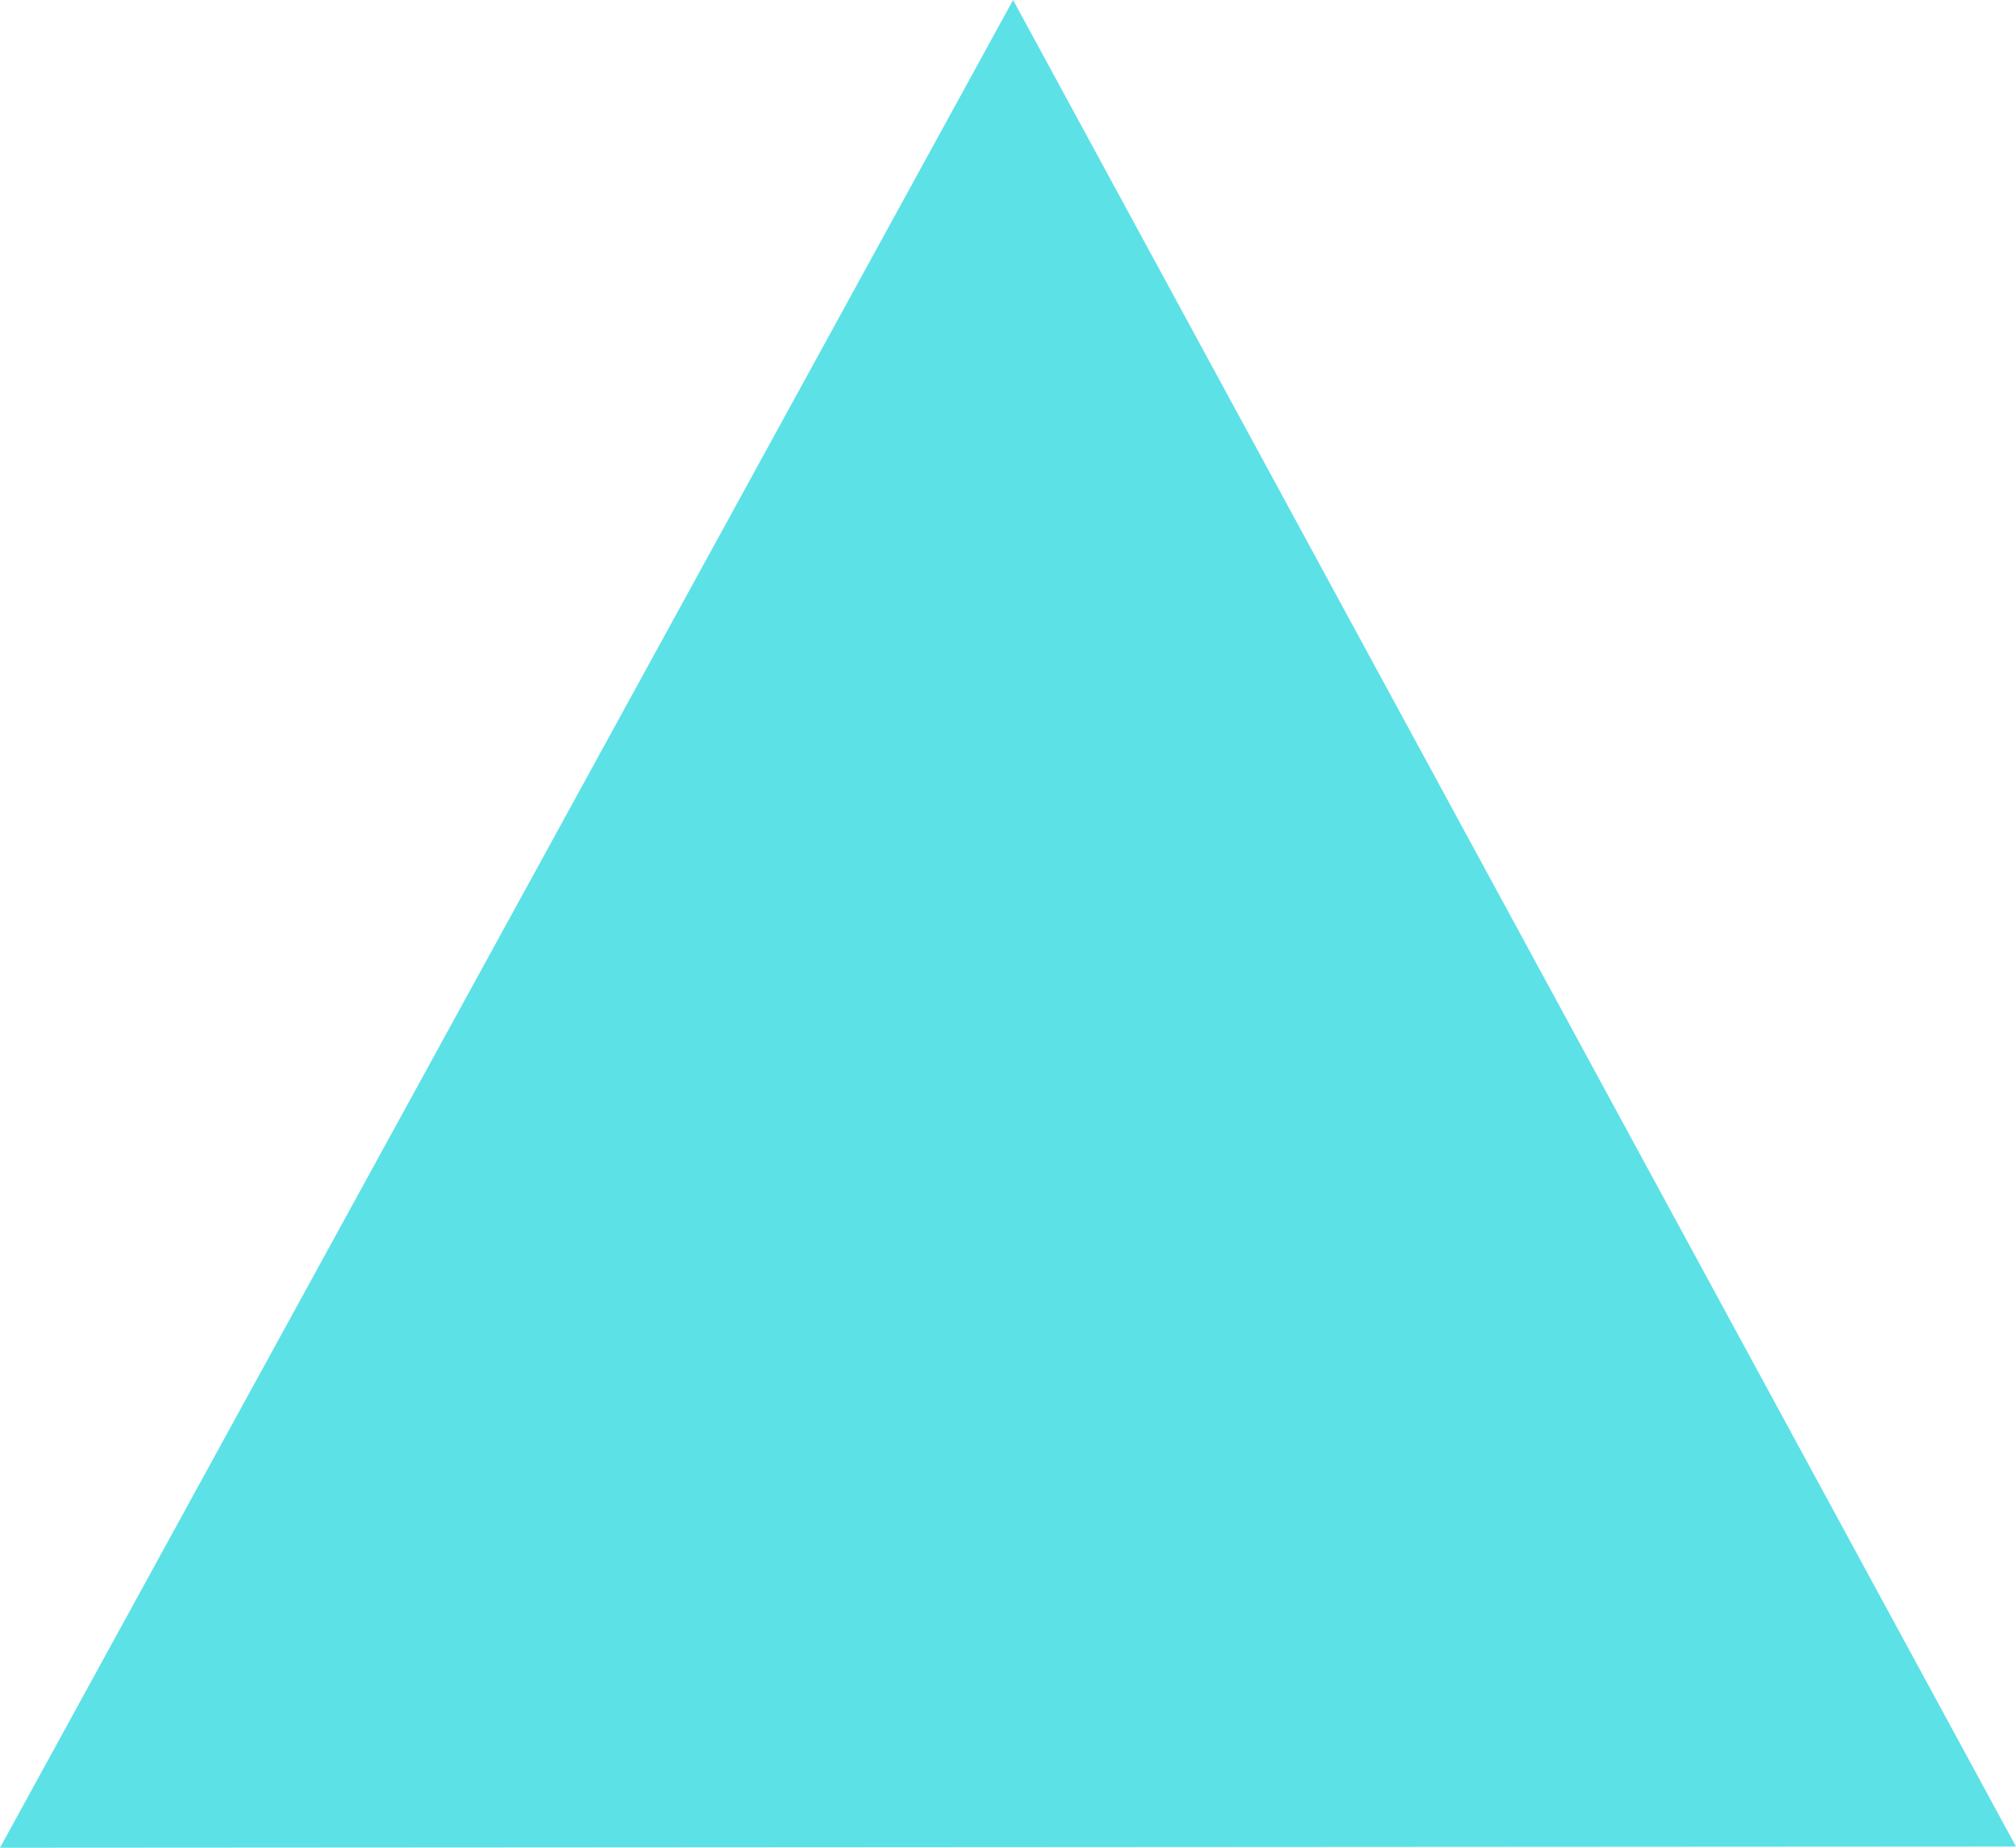
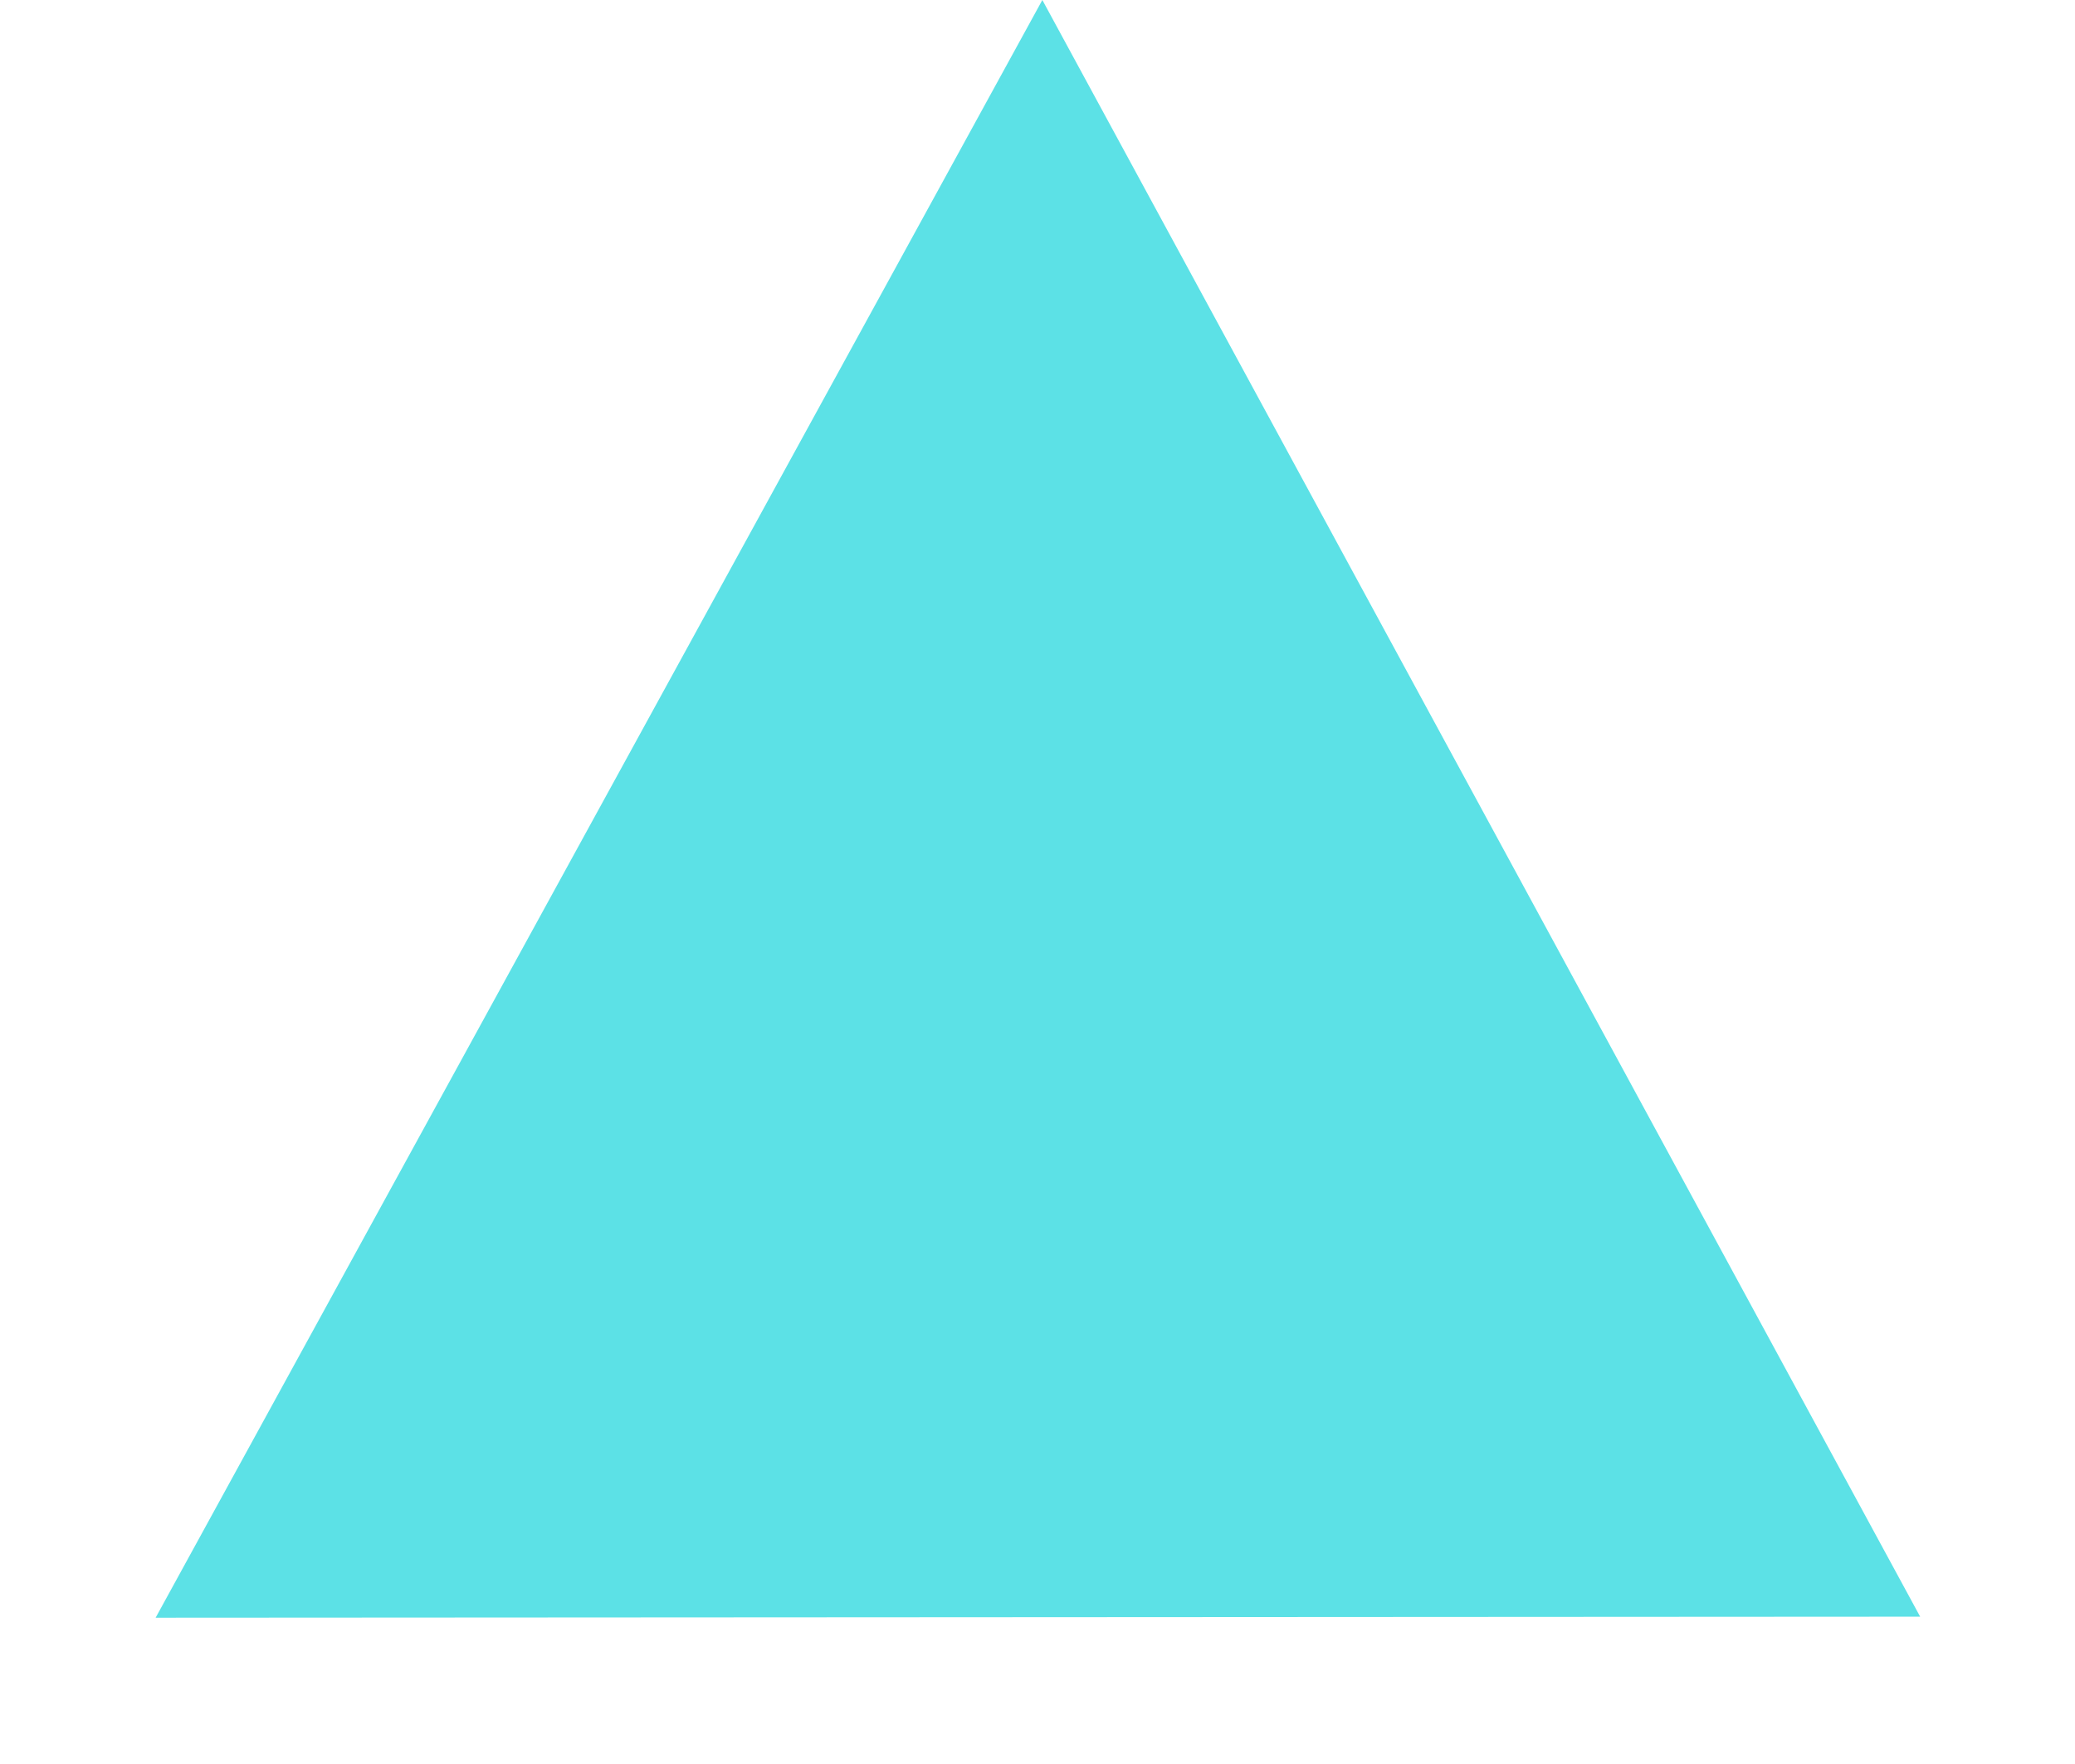
- <svg xmlns="http://www.w3.org/2000/svg" width="68.031" height="62.362" viewBox="0 0 18 16.5" version="1.1" id="svg5">
+ <svg xmlns="http://www.w3.org/2000/svg" width="80" height="68" viewBox="0 0 21.167 17.992" version="1.1" id="svg5">
  <defs id="defs2" />
-   <g id="layer1" transform="translate(-2.094175,-0.00250402)">
+   <g id="layer1" transform="translate(-0.5066747,-0.00250405)">
    <g id="g1" transform="matrix(0.72,0,0,0.66,1.729369,8.5120029e-4)" style="stroke-width:0.999;stroke-dasharray:none">
      <path style="display:inline;fill:#5ce1e6;fill-opacity:1;stroke-width:3.62;stroke-dasharray:none" id="path1" d="M 21.766,132.138 10.668,84.786 -0.429,37.435 46.127,51.5 92.684,65.565 57.225,98.851 Z" transform="matrix(0.1868763,0.2029353,-0.1764553,0.2164218,19.75551,-8.012125)" />
    </g>
  </g>
</svg>
